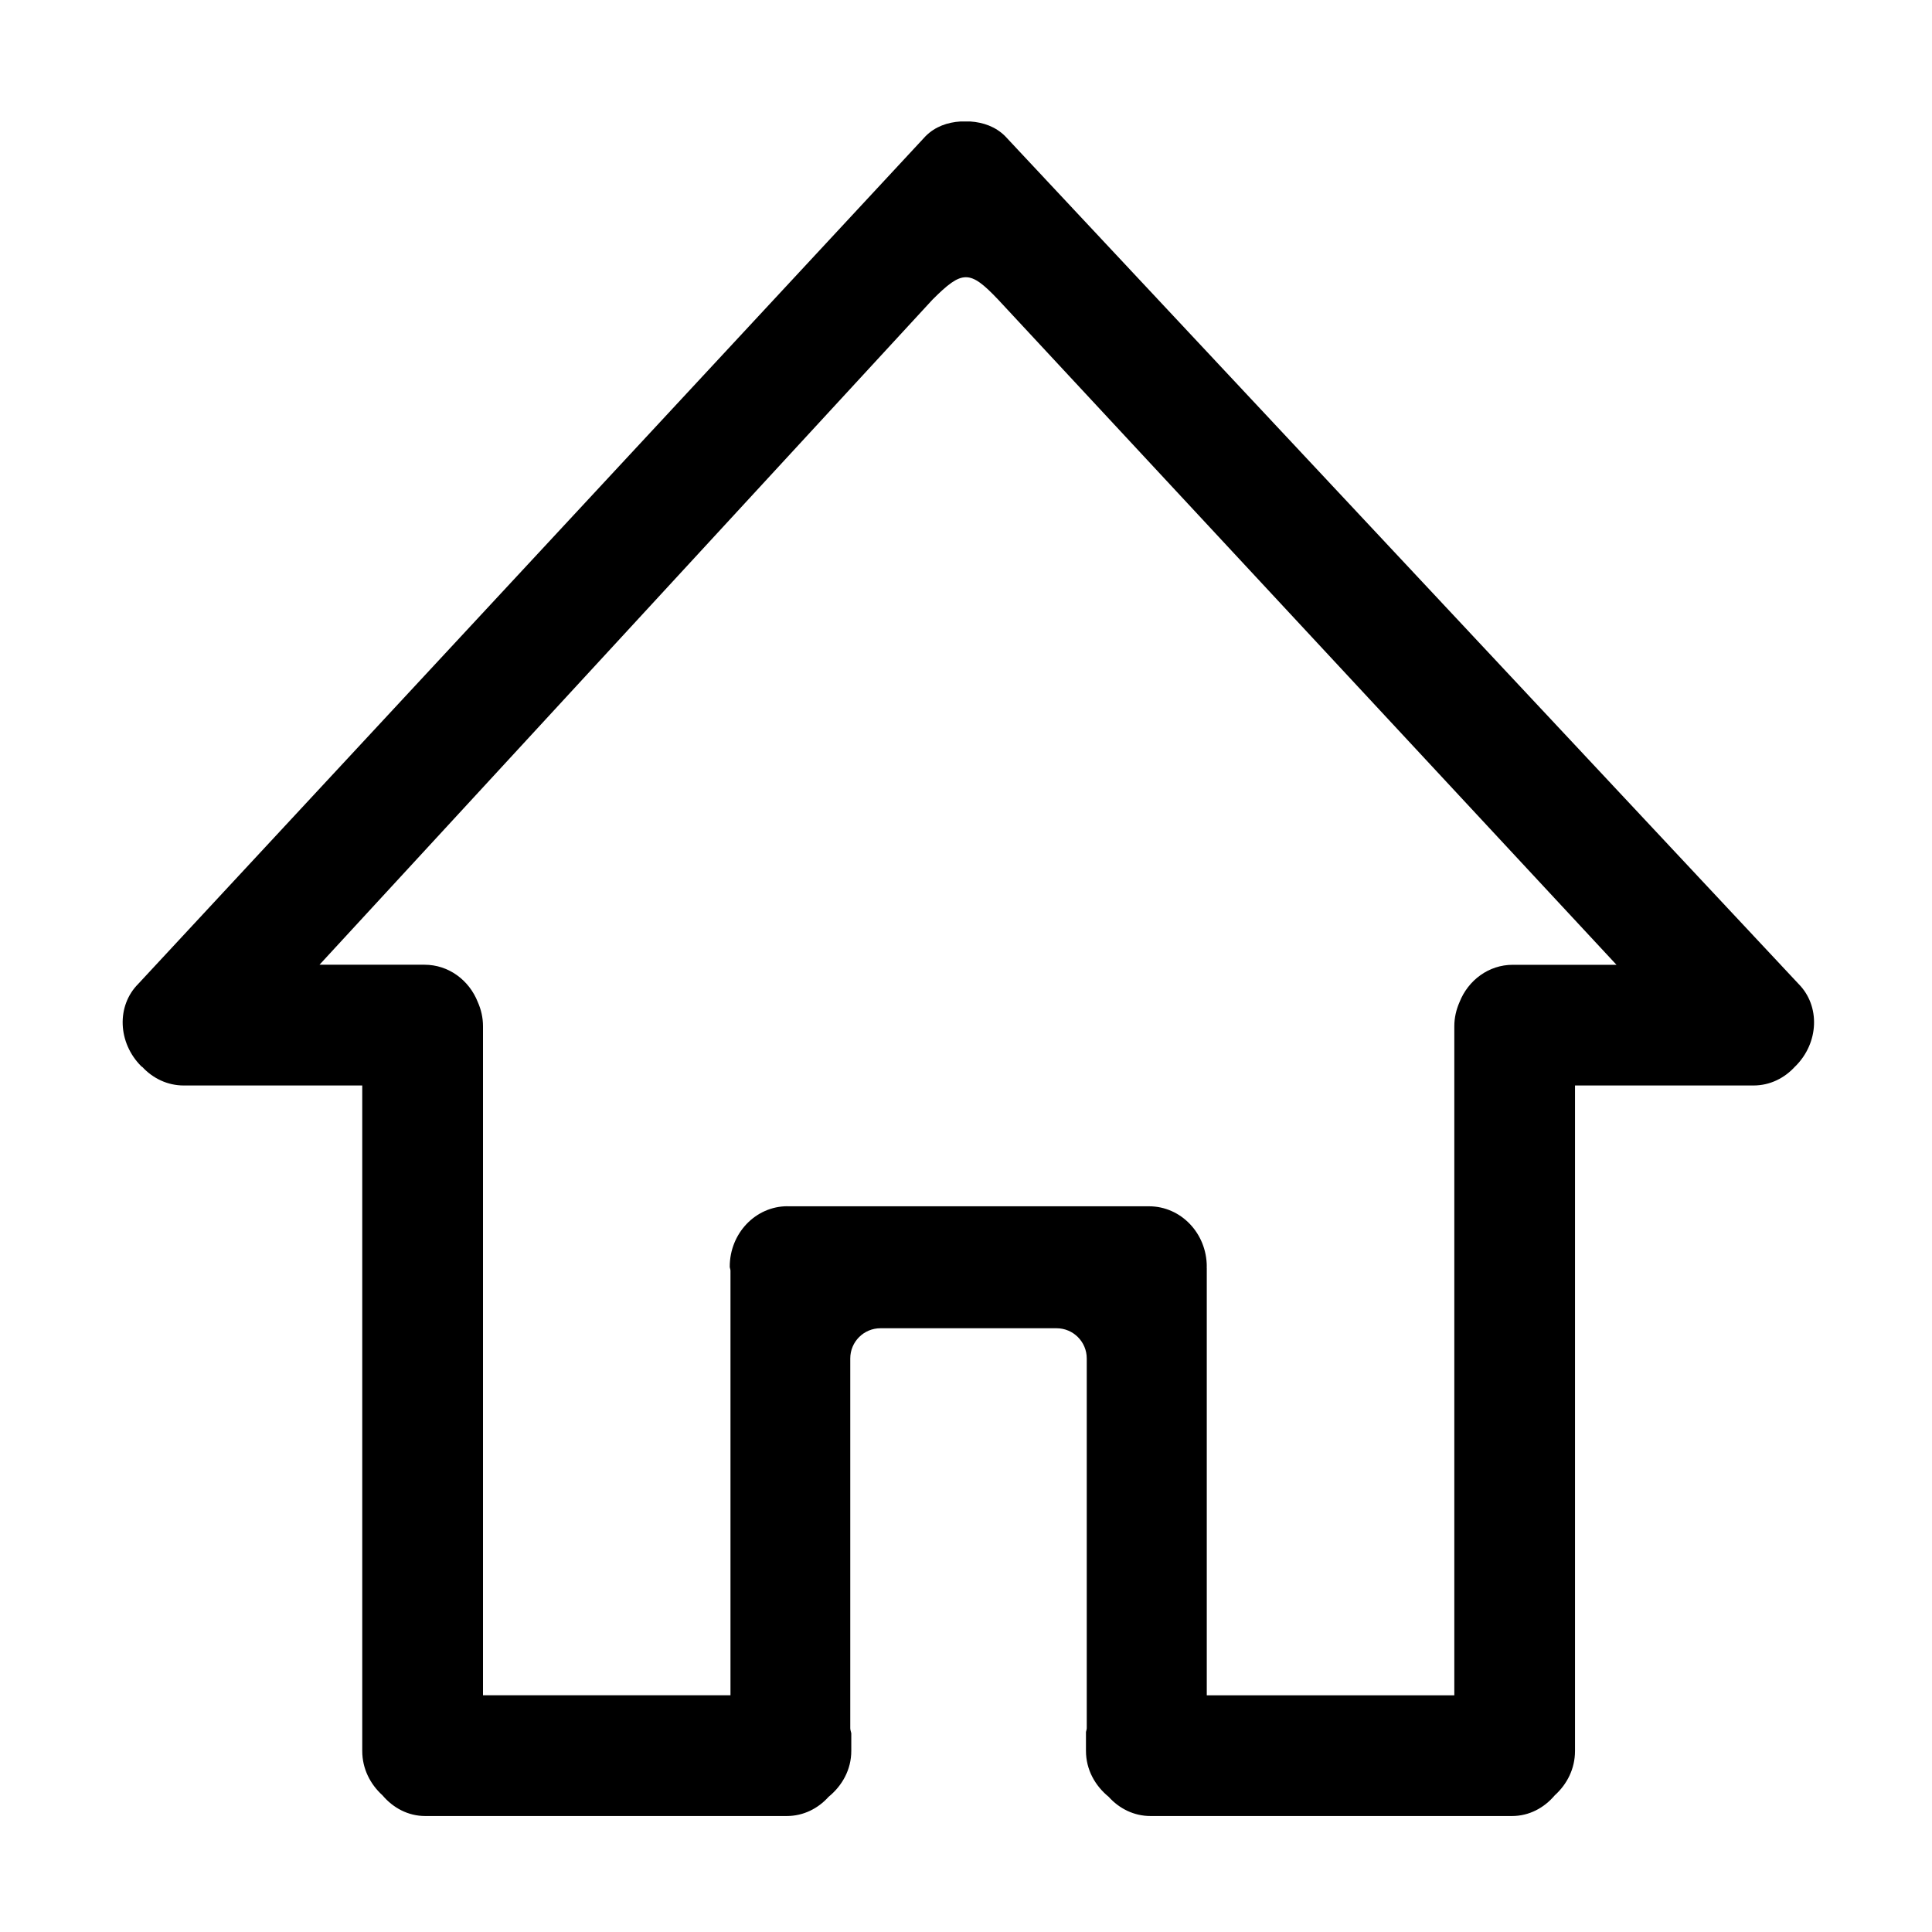
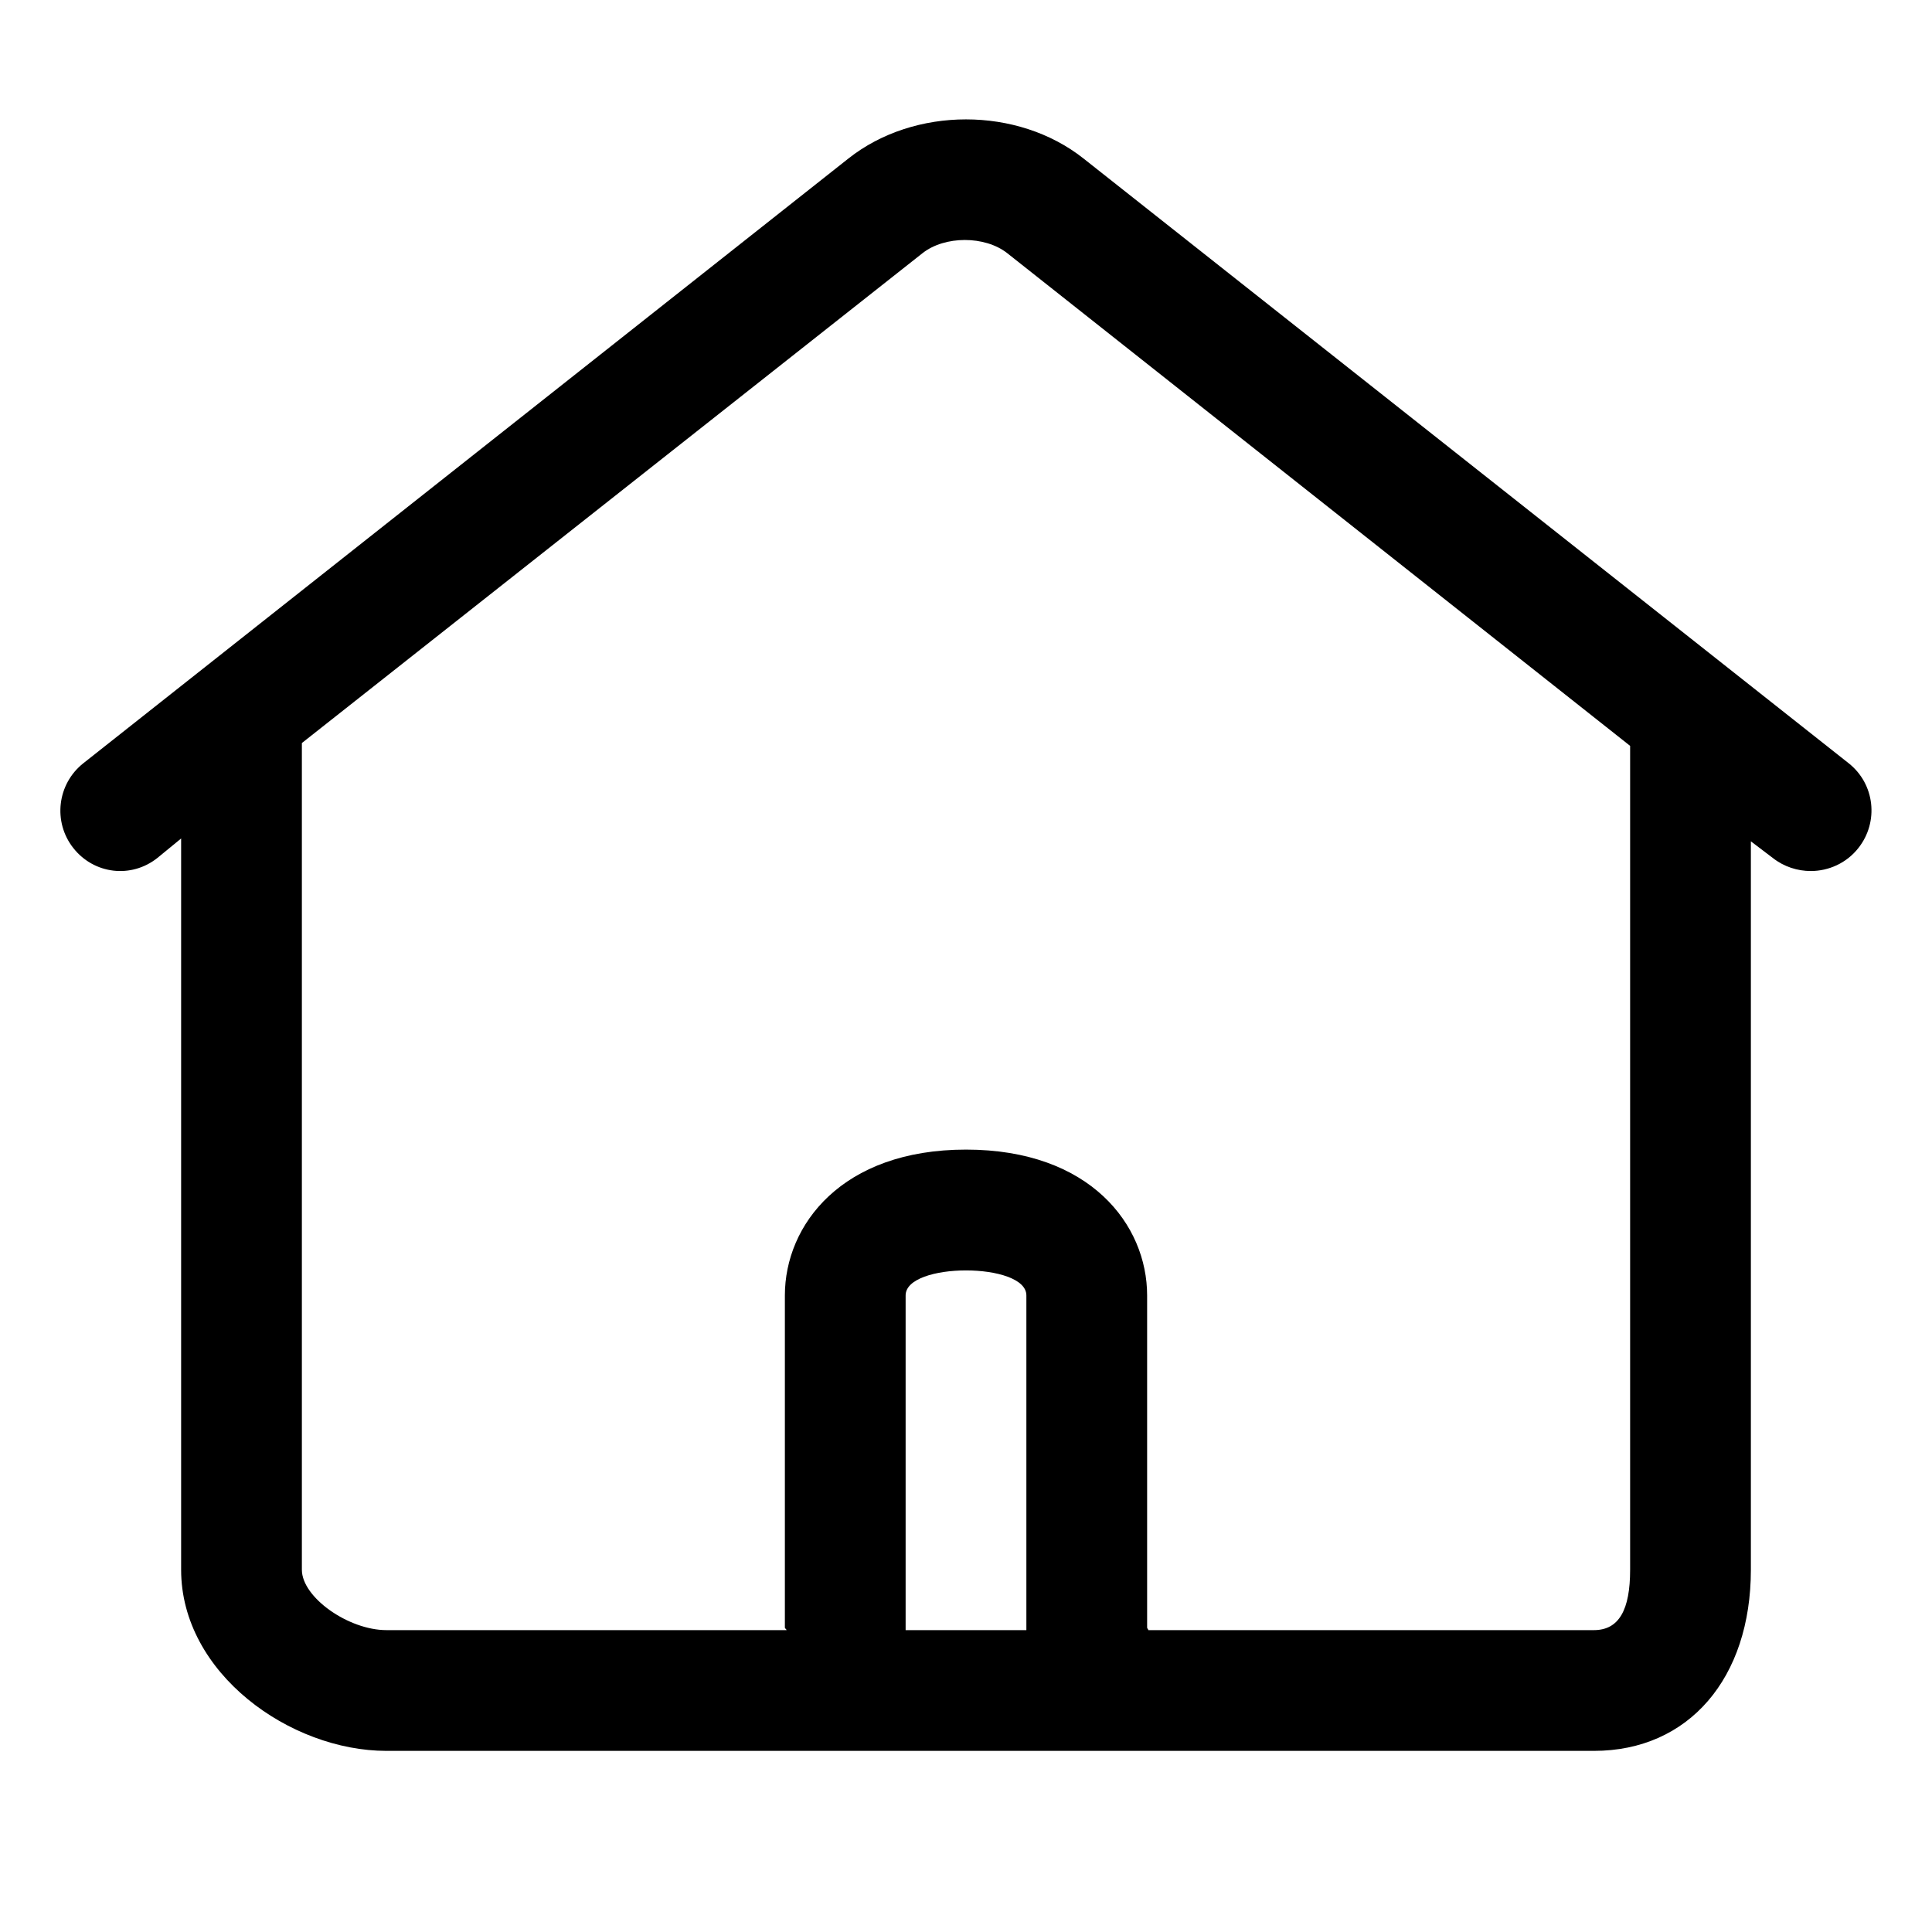
- <svg xmlns="http://www.w3.org/2000/svg" t="1562894662267" class="icon" viewBox="0 0 1024 1024" version="1.1" p-id="4032" width="48" height="48">
+ <svg xmlns="http://www.w3.org/2000/svg" t="1568450637021" class="icon" viewBox="0 0 1024 1024" version="1.1" p-id="4704" width="32" height="32">
  <defs>
    <style type="text/css" />
  </defs>
-   <path d="M953.248 521.472 532.704 72.128c-5.056-5.024-11.648-7.296-18.464-7.744l-5.152 0c-6.816 0.416-13.408 2.688-18.464 7.744L73.28 521.472c-11.616 11.648-10.912 31.168 1.6 43.68 0.192 0.192 0.416 0.256 0.608 0.416 5.568 5.984 13.28 9.76 21.888 9.76L192 575.328l0 352.736c0 9.408 4.256 17.632 10.72 23.488 5.6 6.624 13.536 10.976 22.656 10.976l191.648 0c8.768 0 16.576-3.968 22.144-10.176C446.336 946.496 451.2 937.984 451.2 928l0-9.344c-0.16-0.896-0.544-1.696-0.544-2.656L450.656 720c0-8.832 7.168-16 16-16L560 704c8.832 0 16 7.168 16 16l0 196c0 0.704-0.32 1.312-0.416 1.984L575.584 928c0 9.984 4.864 18.496 12.032 24.352 5.568 6.208 13.376 10.176 22.144 10.176l191.648 0c9.12 0 17.056-4.352 22.656-10.976 6.496-5.856 10.72-14.08 10.72-23.488L834.784 575.328l94.624 0c8.736 0 16.512-3.936 22.08-10.112 0.032-0.032 0.096-0.064 0.128-0.096C964.128 552.672 964.832 533.12 953.248 521.472zM417.376 639.328c-16.896 0-30.592 14.336-30.592 32 0 0.736 0.352 1.344 0.384 2.08l0 225.12L256 898.528 256 543.904c0-4.576-1.024-8.864-2.752-12.768-4.576-11.616-15.456-19.808-28.224-19.808l-55.68 0L494.24 158.816c15.808-15.808 19.744-15.872 34.816 0l327.712 352.544-54.976 0c-12.768 0-23.648 8.192-28.224 19.808-1.728 3.936-2.752 8.224-2.752 12.768l0 354.624-131.2 0 0-226.624c0-0.096-0.064-0.192-0.064-0.288 0-0.096 0.064-0.192 0.064-0.288 0-17.664-13.696-32-30.592-32L417.376 639.36z" p-id="4033" />
+   <path d="M979.84 404.544L574.272 84c-34.912-27.648-89.696-27.616-124.576 0L44.16 404.544c-13.856 10.976-16.224 31.104-5.28 44.96s30.624 16.224 44.48 5.28L96 444.416V832c0 54.944 57.888 96 108.8 96h640c50.304 0 83.2-38.592 83.2-96V445.92l11.68 8.864c5.888 4.64 13.12 6.88 20.064 6.88 9.44 0 18.912-4.16 25.216-12.16 10.976-13.856 8.768-33.984-5.12-44.96zM480 864V686.592c0-8.832 16-13.248 32-13.248s32 4.416 32 13.248V864h-64z m384-32c0 21.216-5.856 32-19.2 32H608.64c0-0.48-0.64-0.864-0.64-1.344V686.592c0-37.216-30.016-77.28-96-77.28s-96 40.064-96 77.28v176.064c0 0.48 0.864 0.864 0.864 1.344H204.8c-20.064 0-44.8-17.344-44.8-32V393.824l328.928-259.616c11.808-9.344 33.12-9.344 44.96 0L864 395.328V832z" p-id="4705" />
</svg>
